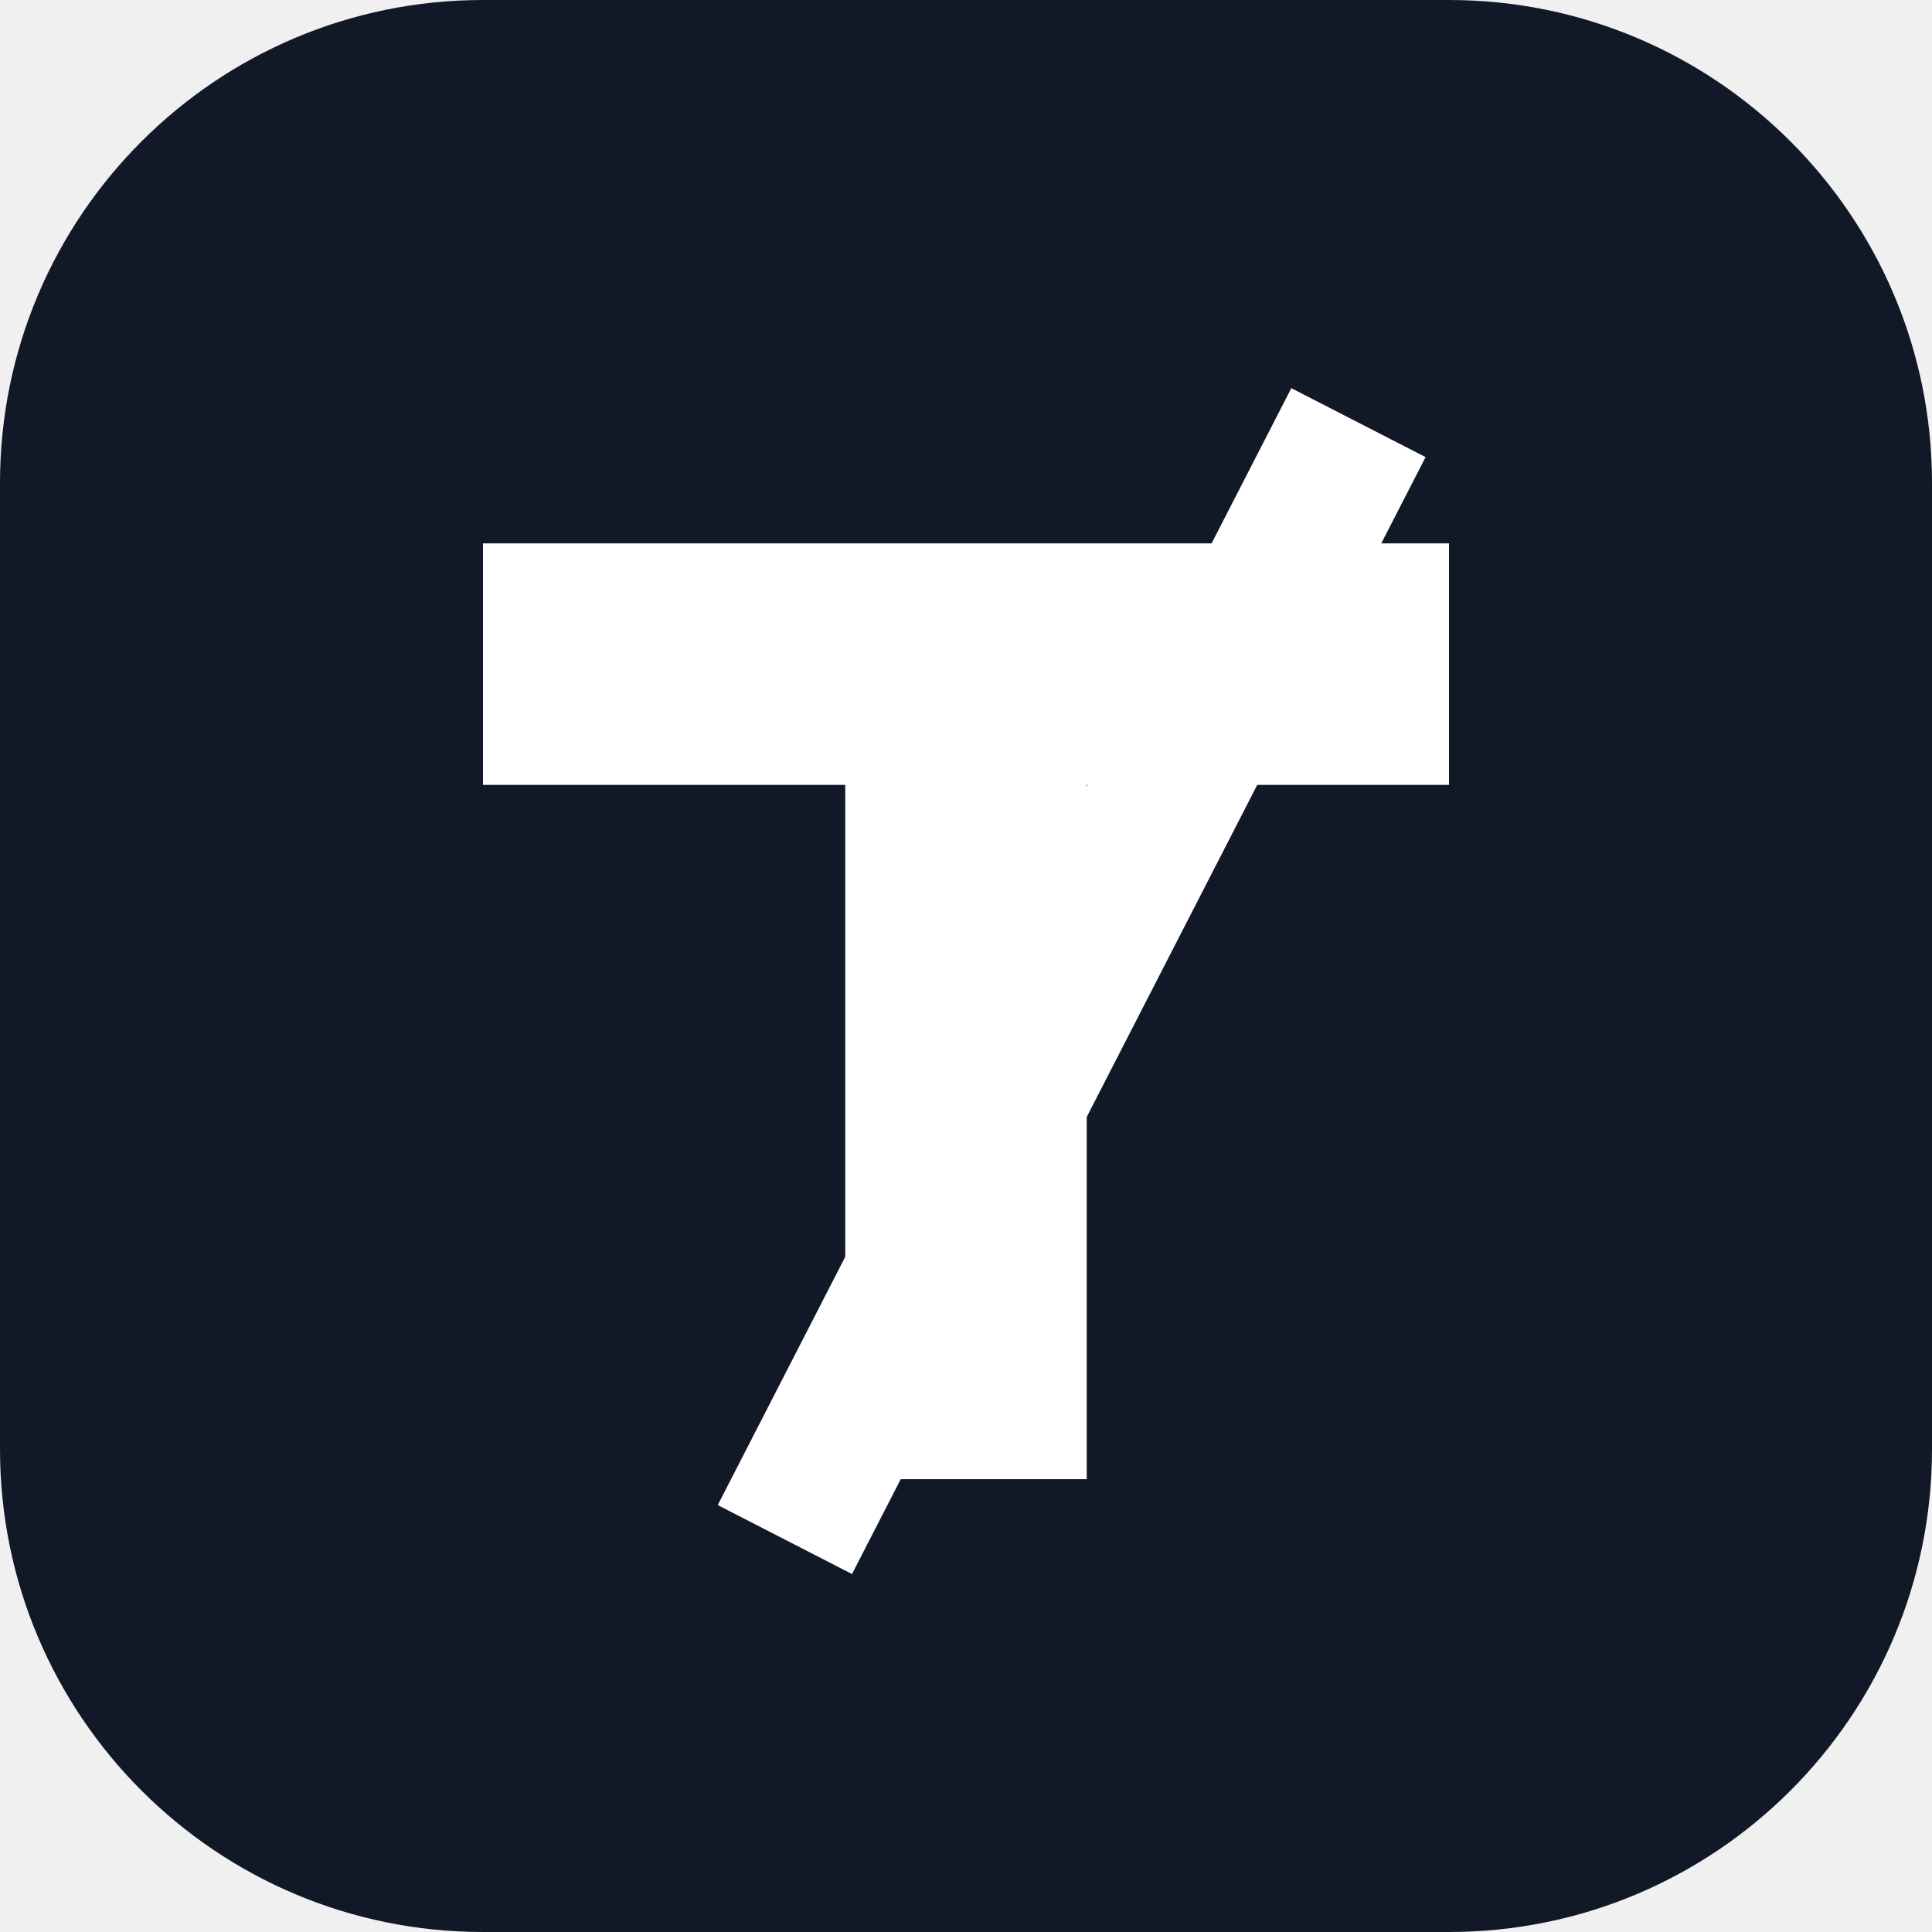
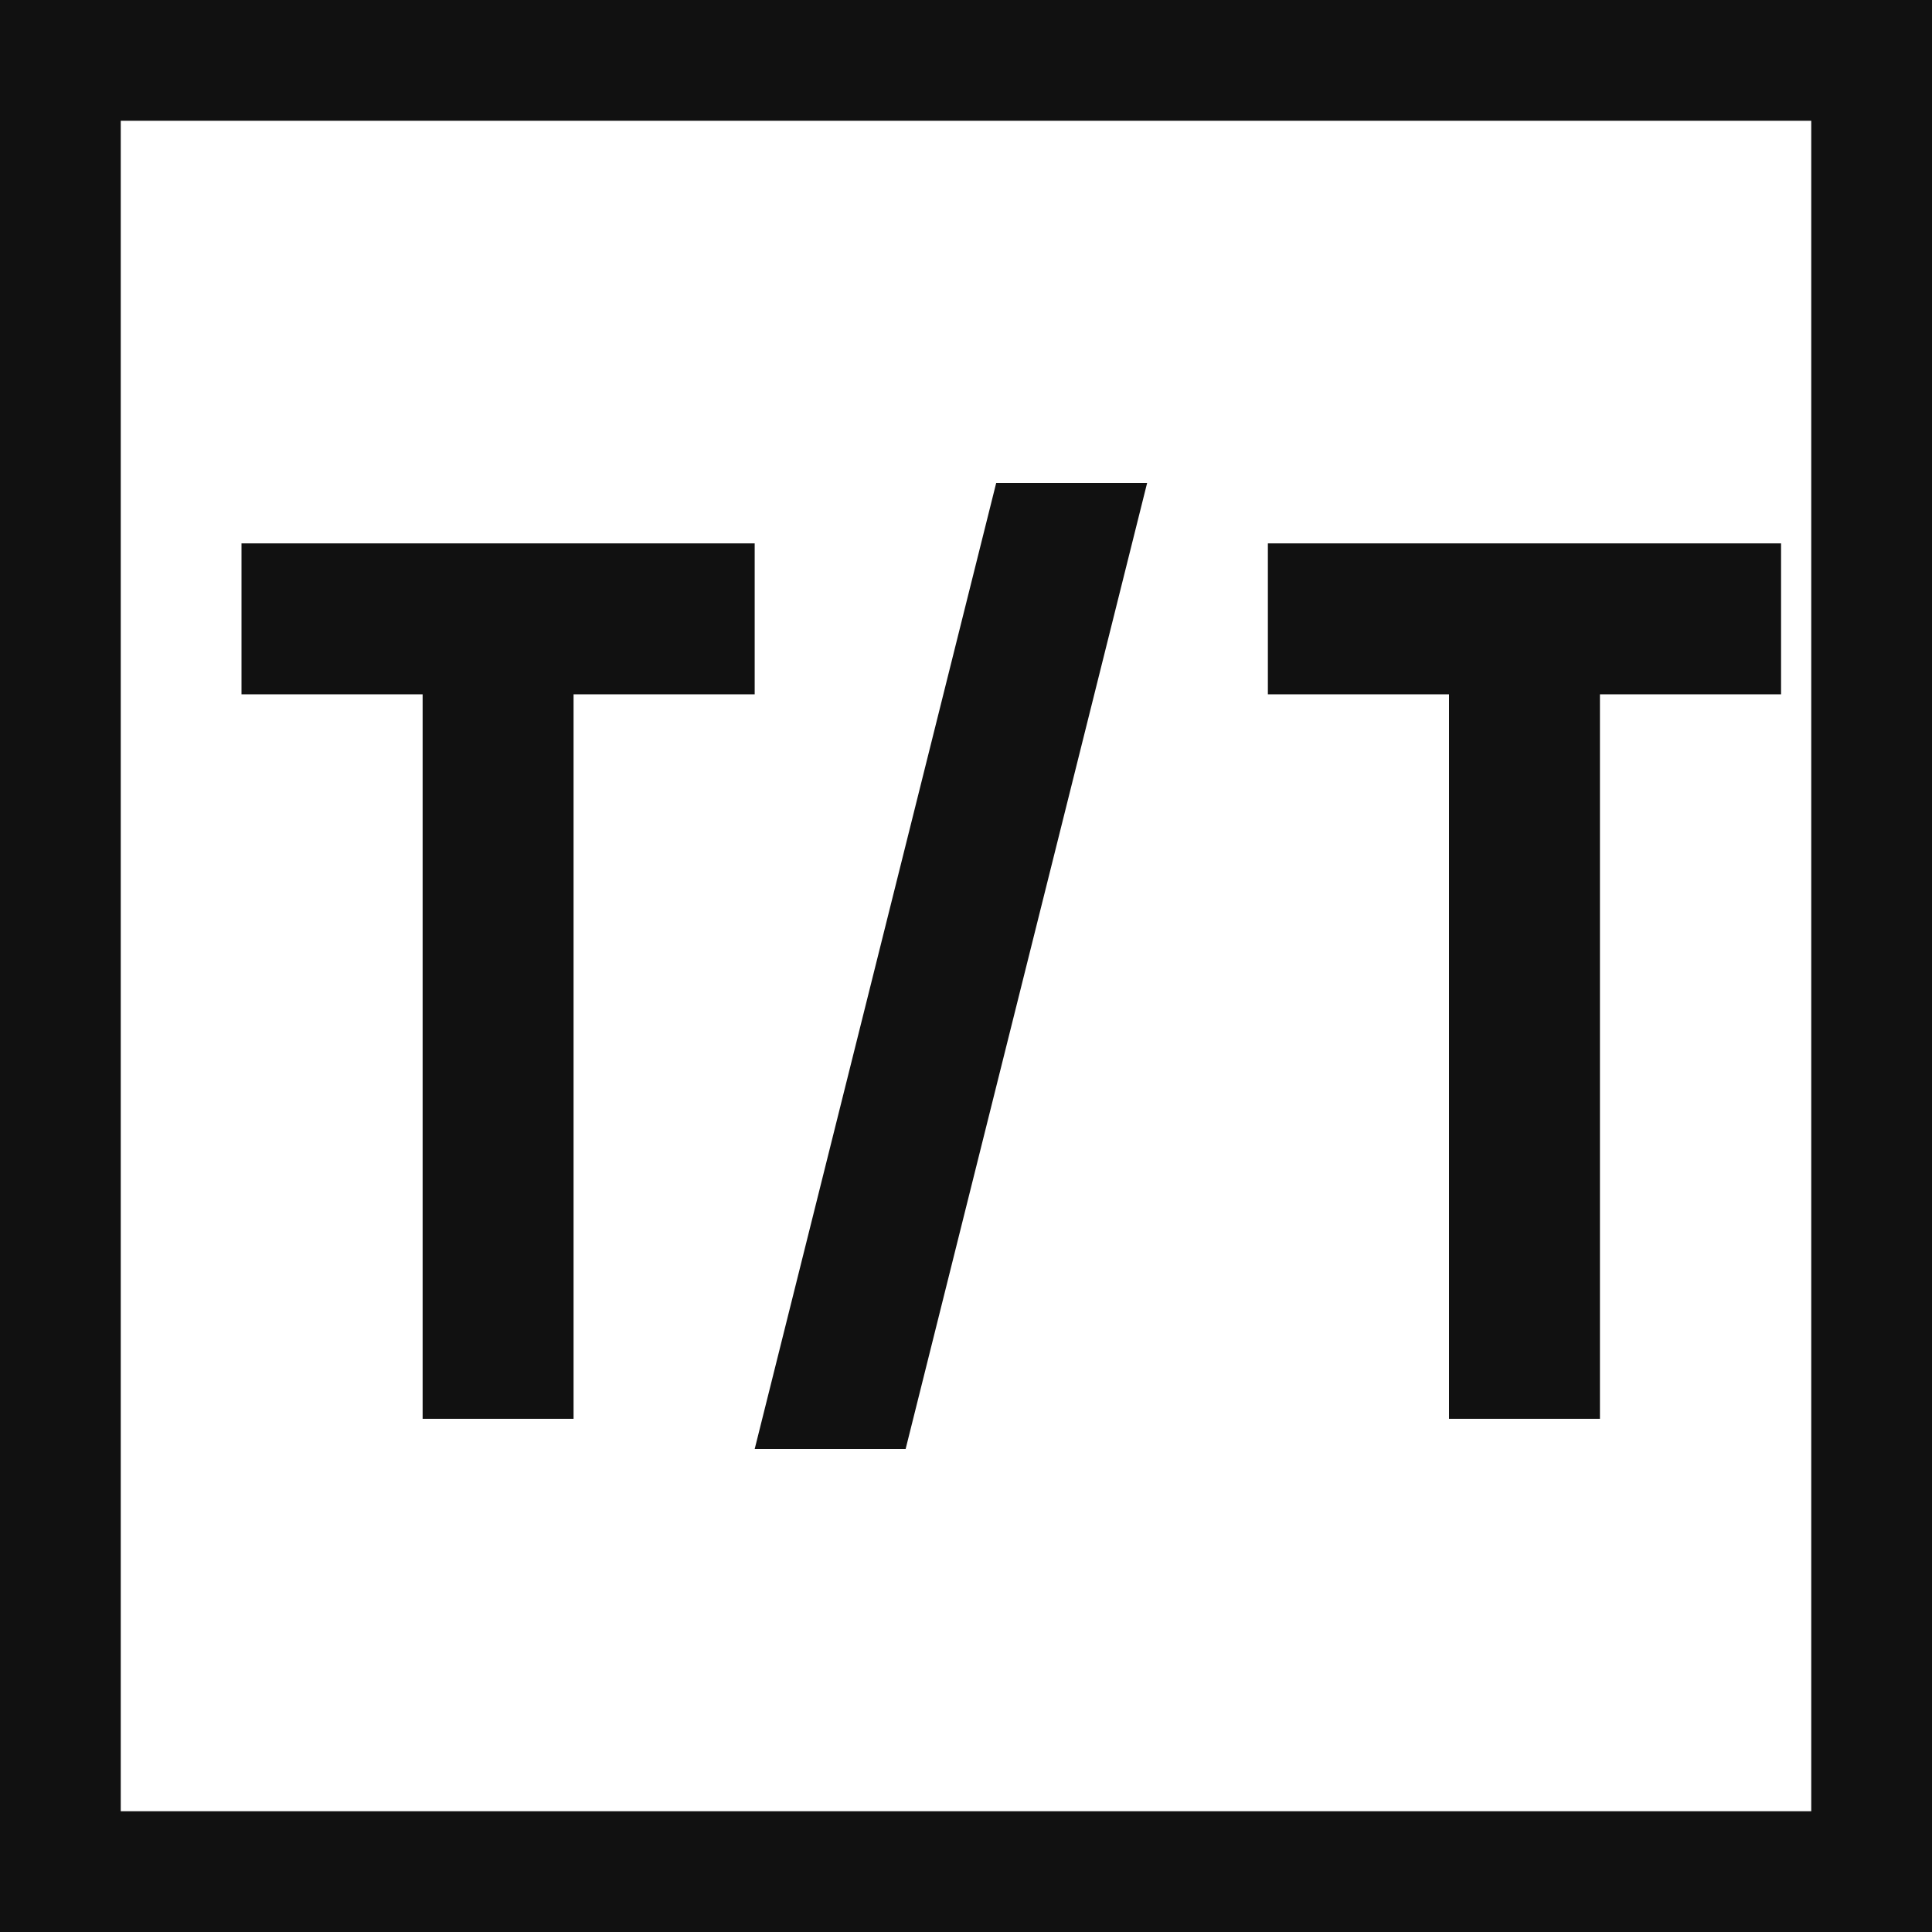
- <svg xmlns="http://www.w3.org/2000/svg" viewBox="0 0 64 64">
-   <rect width="64" height="64" rx="16" fill="#111827" />
-   <path d="M16 18h32v8H36v23h-8V26H16z" fill="#FFFFFF" />
-   <path d="M45 14 26 51" stroke="#FFFFFF" stroke-width="5" />
+ <svg xmlns="http://www.w3.org/2000/svg" viewBox="0 0 64 64" role="img" aria-labelledby="title">
+   <rect x="2" y="2" width="60" height="60" fill="#fff" stroke="#111" stroke-width="4" />
+   <path fill="#111" d="M8 18h17v5h-6v24h-5V23H8zm34 0h17v5h-6v24h-5V23h-6zm-9-2h5L30 48h-5z" />
</svg>
